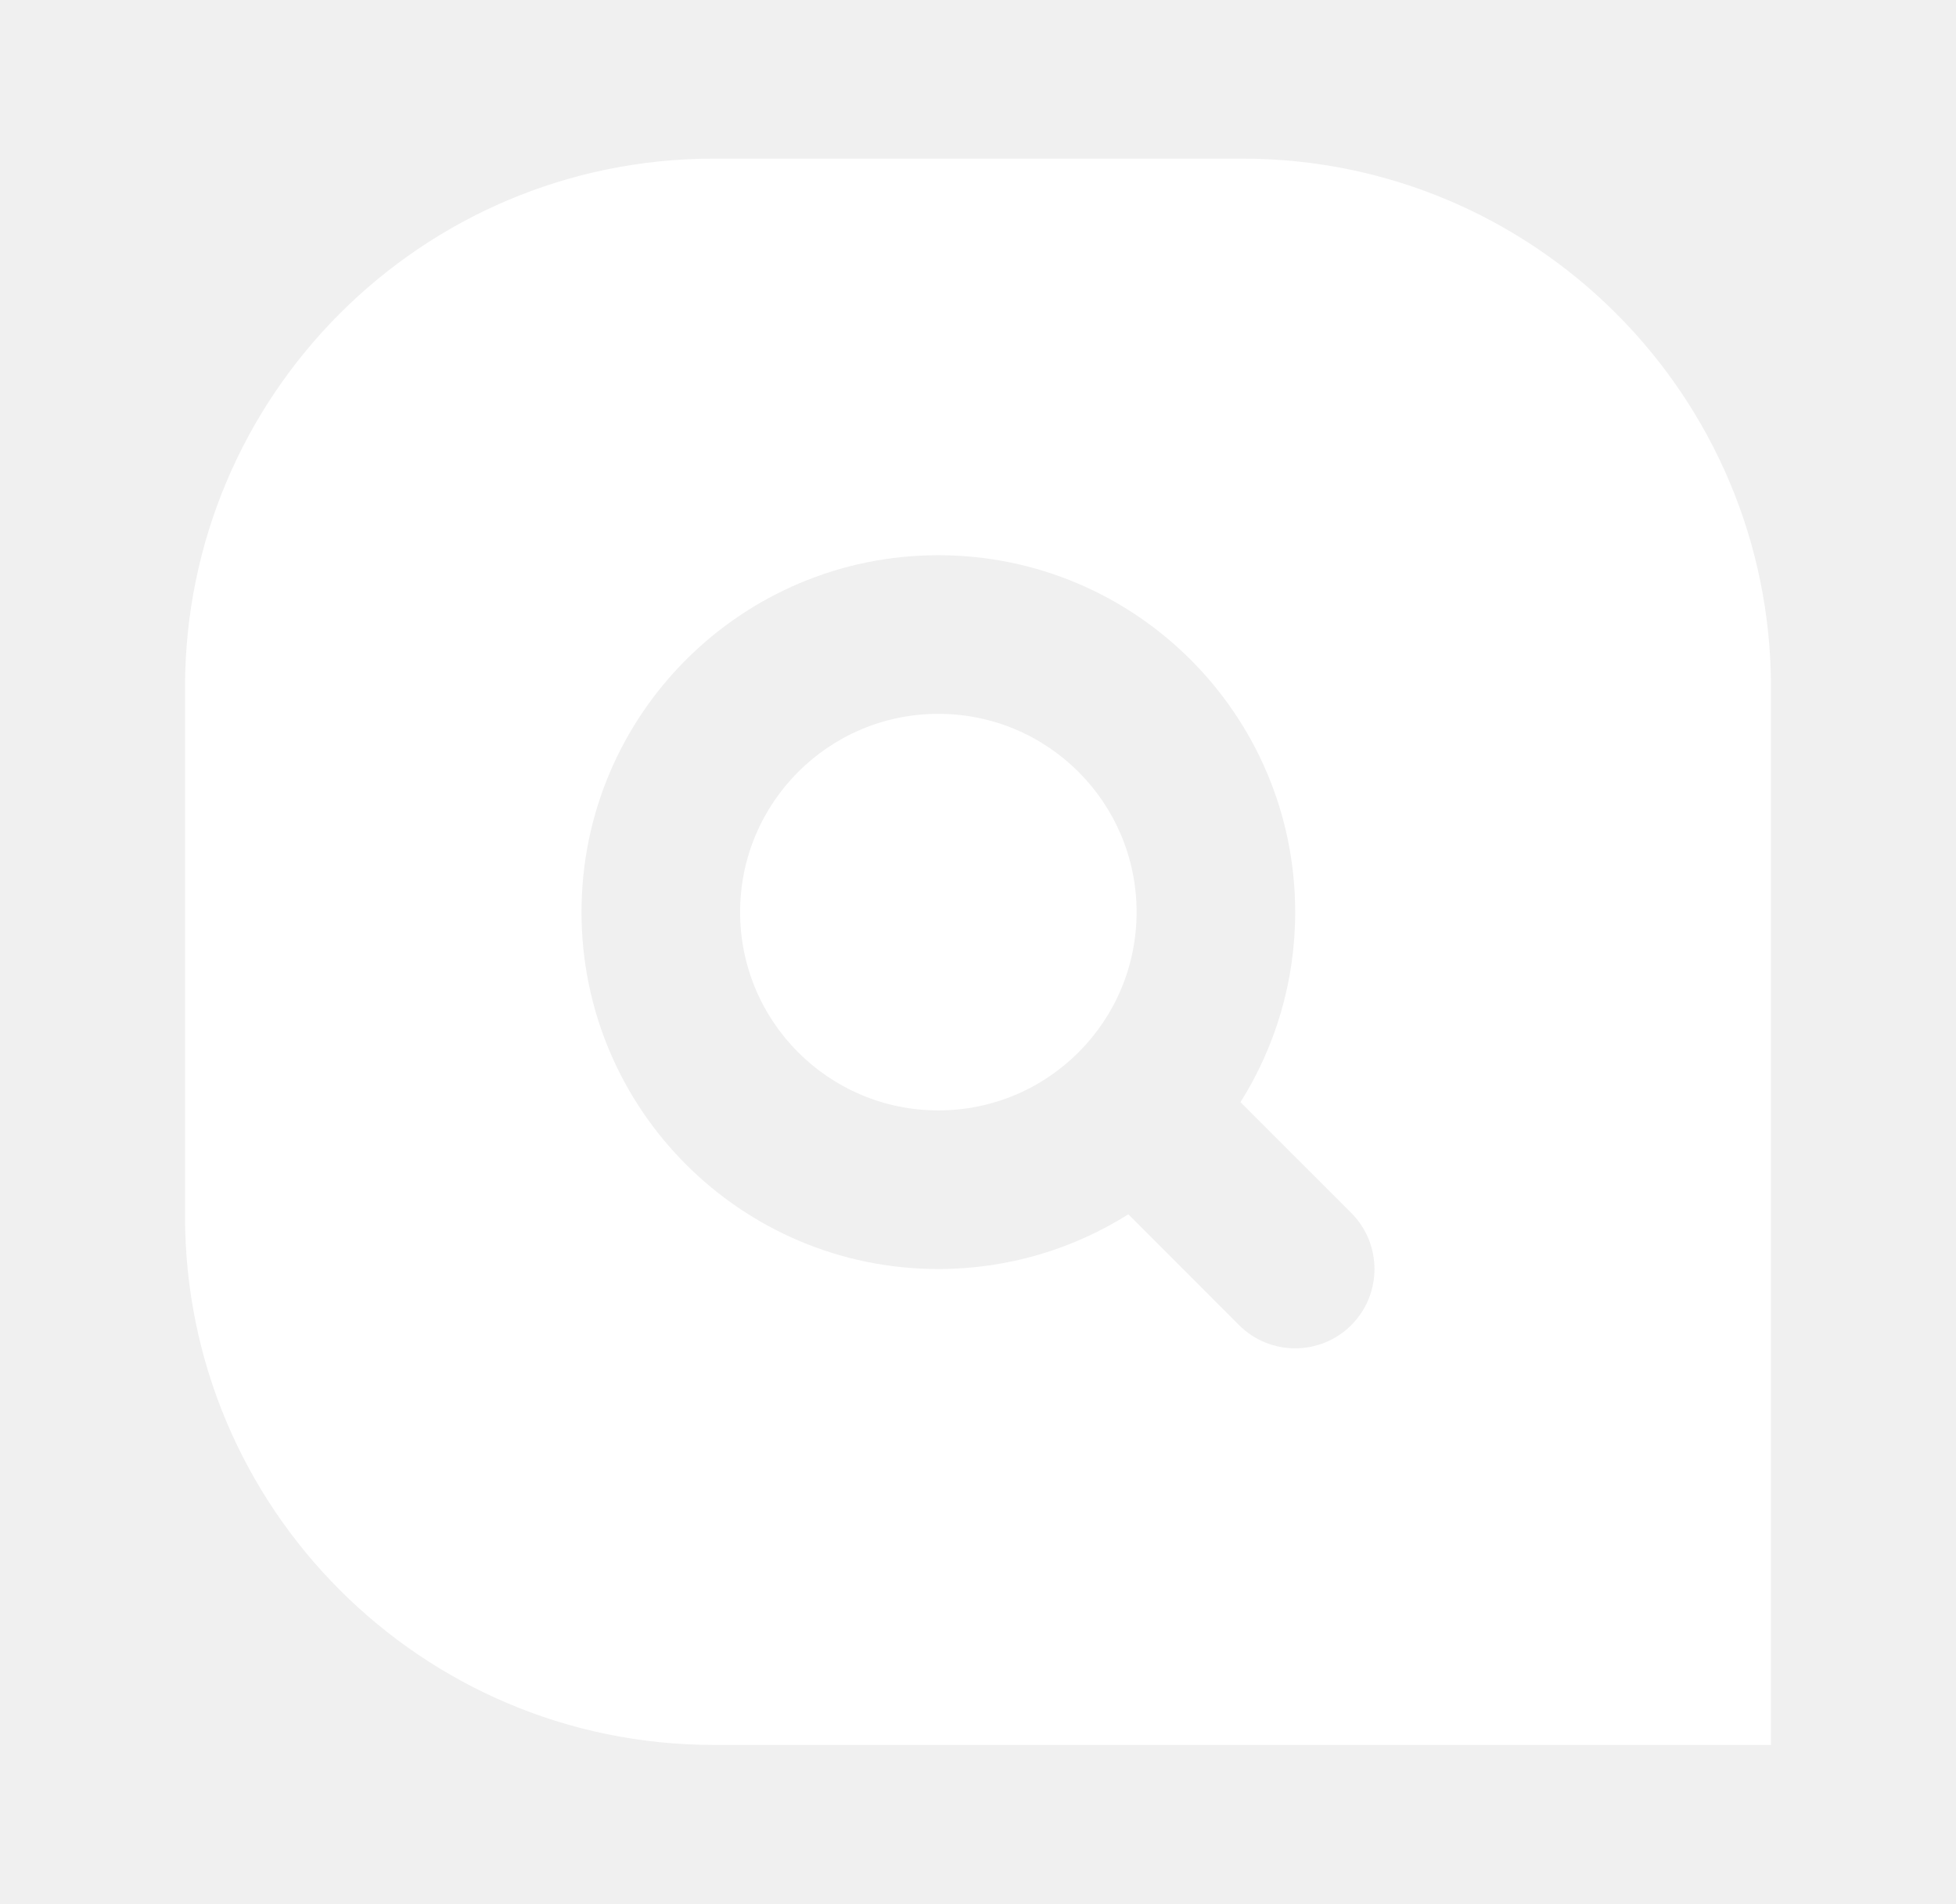
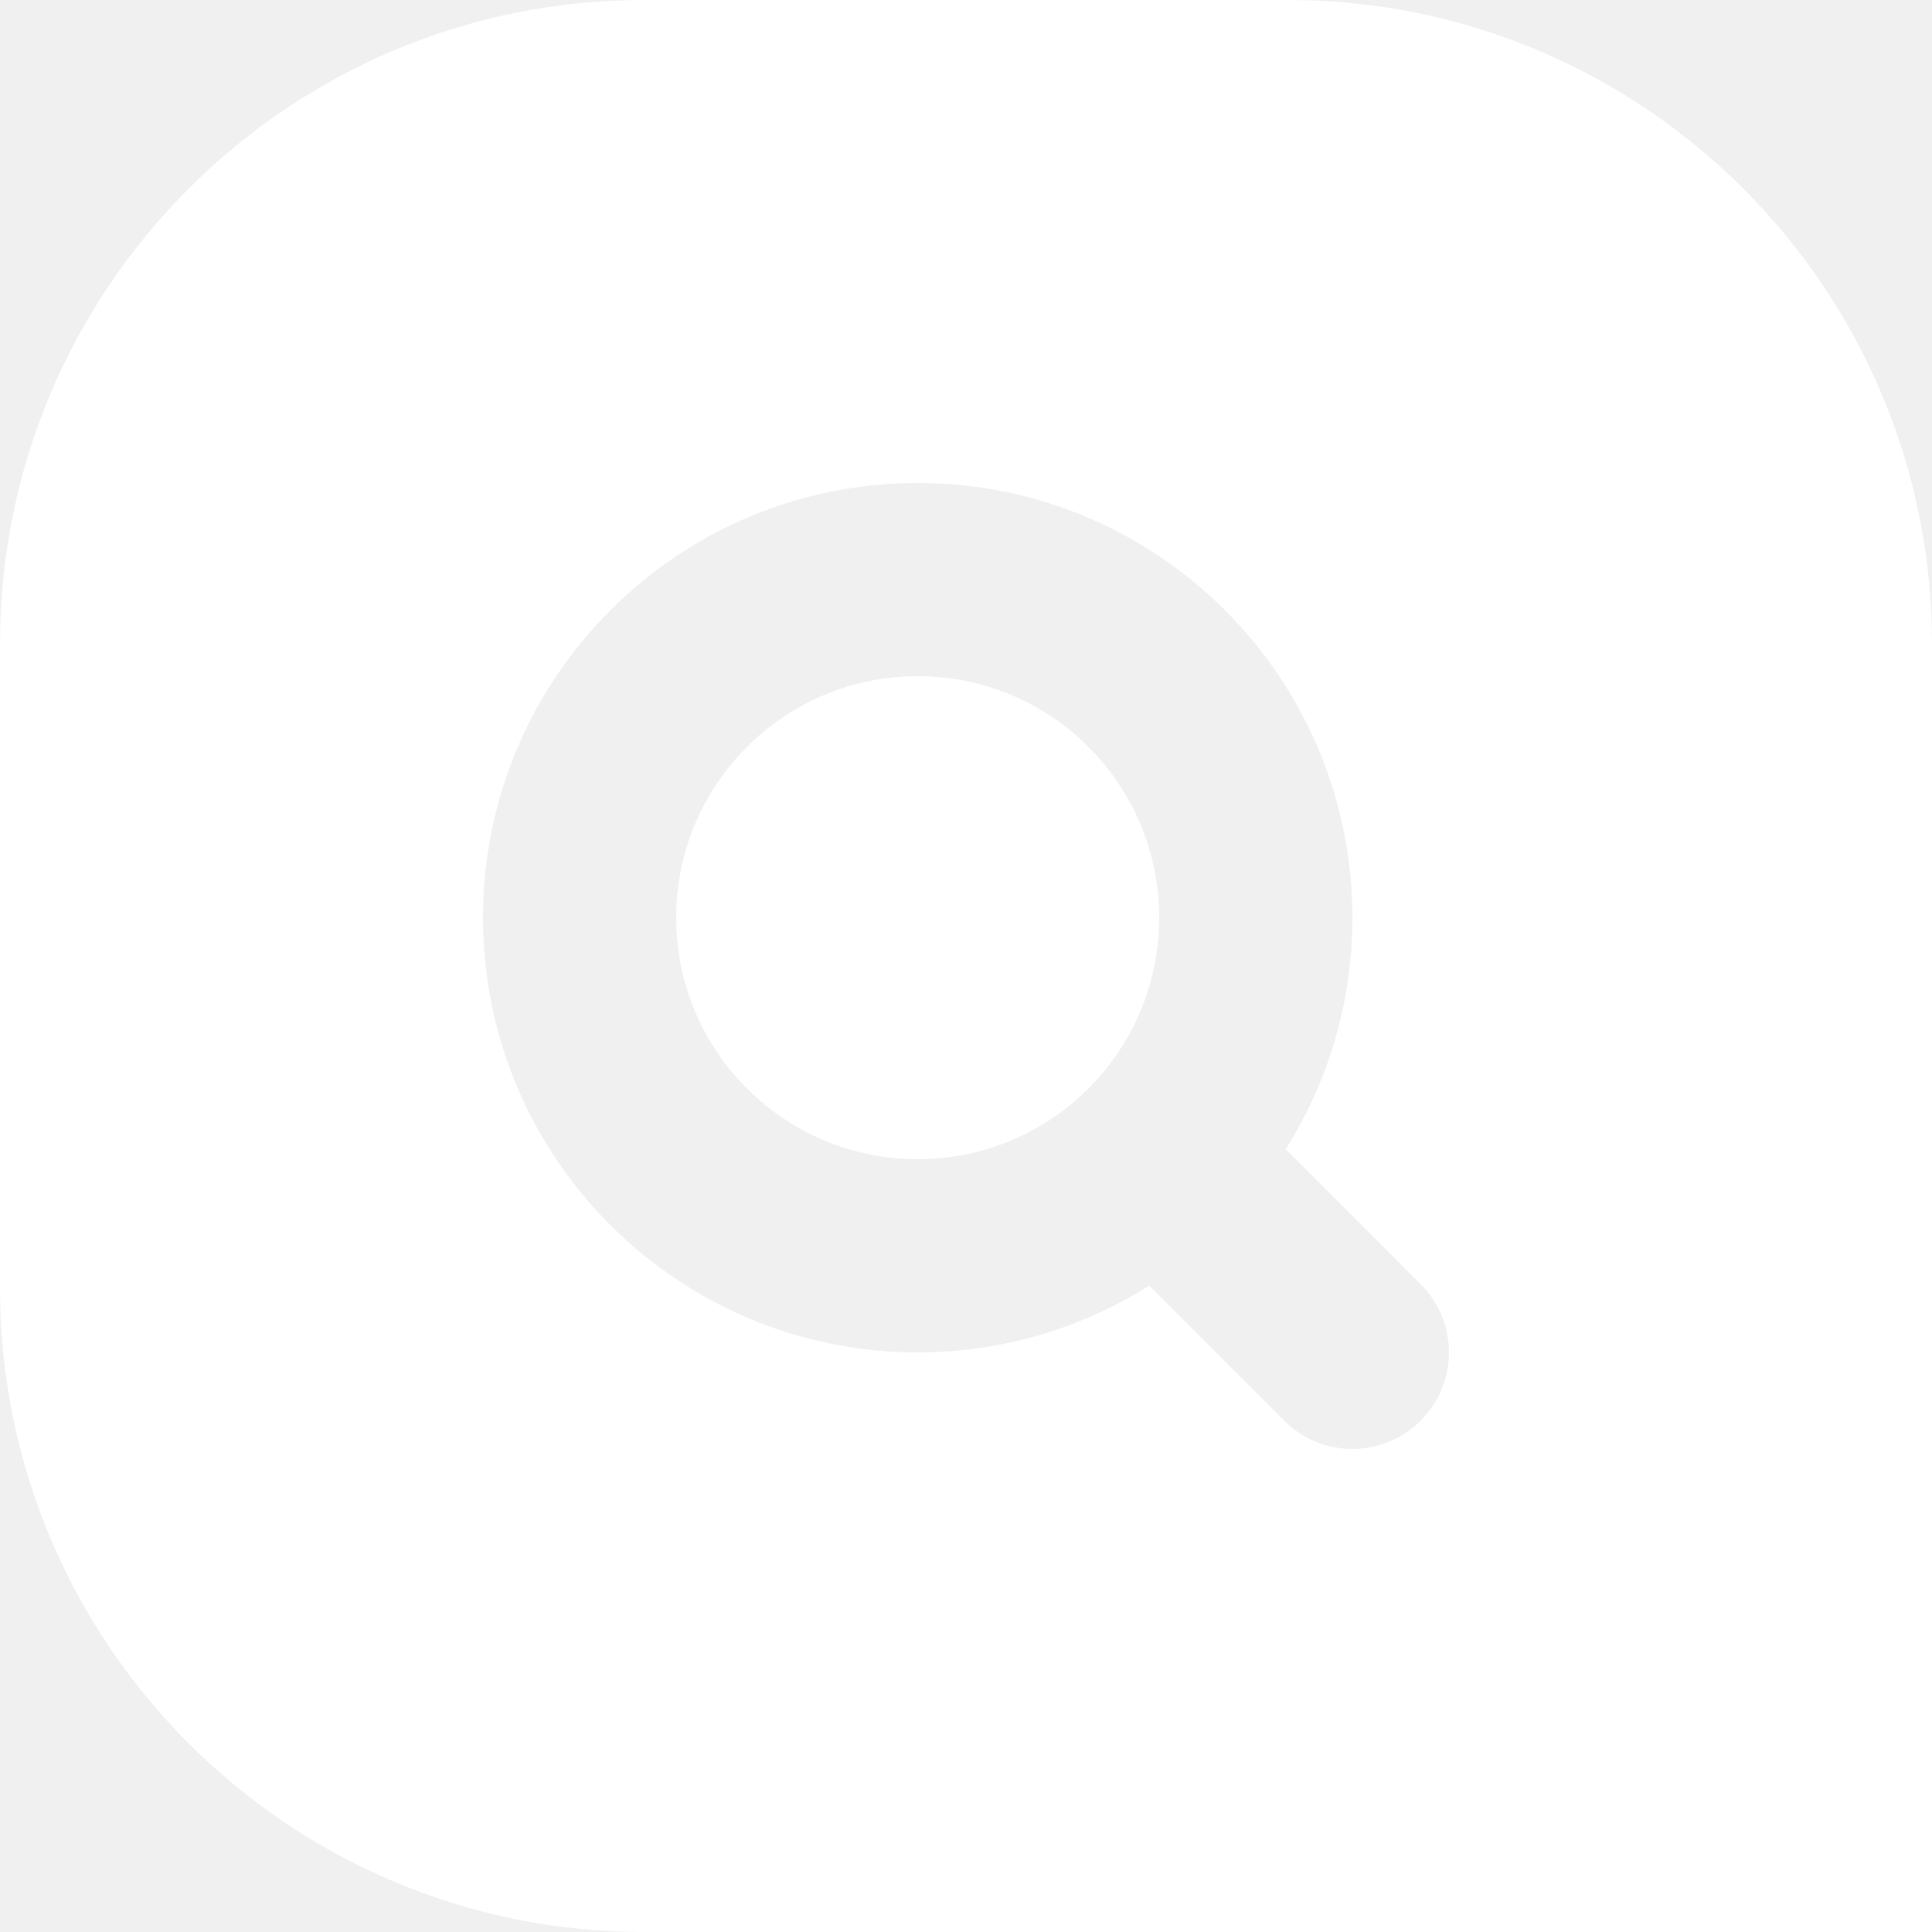
- <svg xmlns="http://www.w3.org/2000/svg" width="37" height="36" viewBox="0 0 37 36" fill="none">
-   <path d="M23.5 3C29.023 3 33.5 7.477 33.5 13V33H13.5C7.977 33 3.5 28.523 3.5 23V13C3.5 7.477 7.977 3 13.5 3H23.5ZM17.75 10.5C14.022 10.5 11 13.522 11 17.25C11 20.978 14.022 24 17.75 24C19.071 24 20.303 23.62 21.344 22.965L23.439 25.061C24.025 25.646 24.975 25.646 25.561 25.061C26.146 24.475 26.146 23.525 25.561 22.939L23.465 20.844C24.12 19.803 24.5 18.571 24.5 17.25C24.5 13.522 21.478 10.5 17.75 10.5ZM17.75 13.5C19.821 13.5 21.5 15.179 21.5 17.25C21.5 19.321 19.821 21 17.75 21C15.679 21 14 19.321 14 17.25C14 15.179 15.679 13.5 17.75 13.5Z" fill="white" />
+ <svg xmlns="http://www.w3.org/2000/svg" width="15" height="15" viewBox="0 0 15 15" fill="none">
+   <path d="M10 0C12.761 0 15 2.239 15 5V15H5C2.239 15 8.05346e-08 12.761 0 10V5C0 2.239 2.239 8.0532e-08 5 0H10ZM7.125 3.75C5.261 3.75 3.75 5.261 3.75 7.125C3.75 8.989 5.261 10.5 7.125 10.5C7.785 10.5 8.402 10.31 8.922 9.982L9.97 11.03C10.263 11.323 10.737 11.323 11.03 11.03C11.323 10.737 11.323 10.263 11.03 9.97L9.982 8.922C10.31 8.402 10.5 7.785 10.5 7.125C10.5 5.261 8.989 3.75 7.125 3.75ZM7.125 5.25C8.161 5.25 9 6.089 9 7.125C9 8.161 8.161 9 7.125 9C6.089 9 5.25 8.161 5.25 7.125C5.25 6.089 6.089 5.25 7.125 5.25Z" fill="white" />
</svg>
